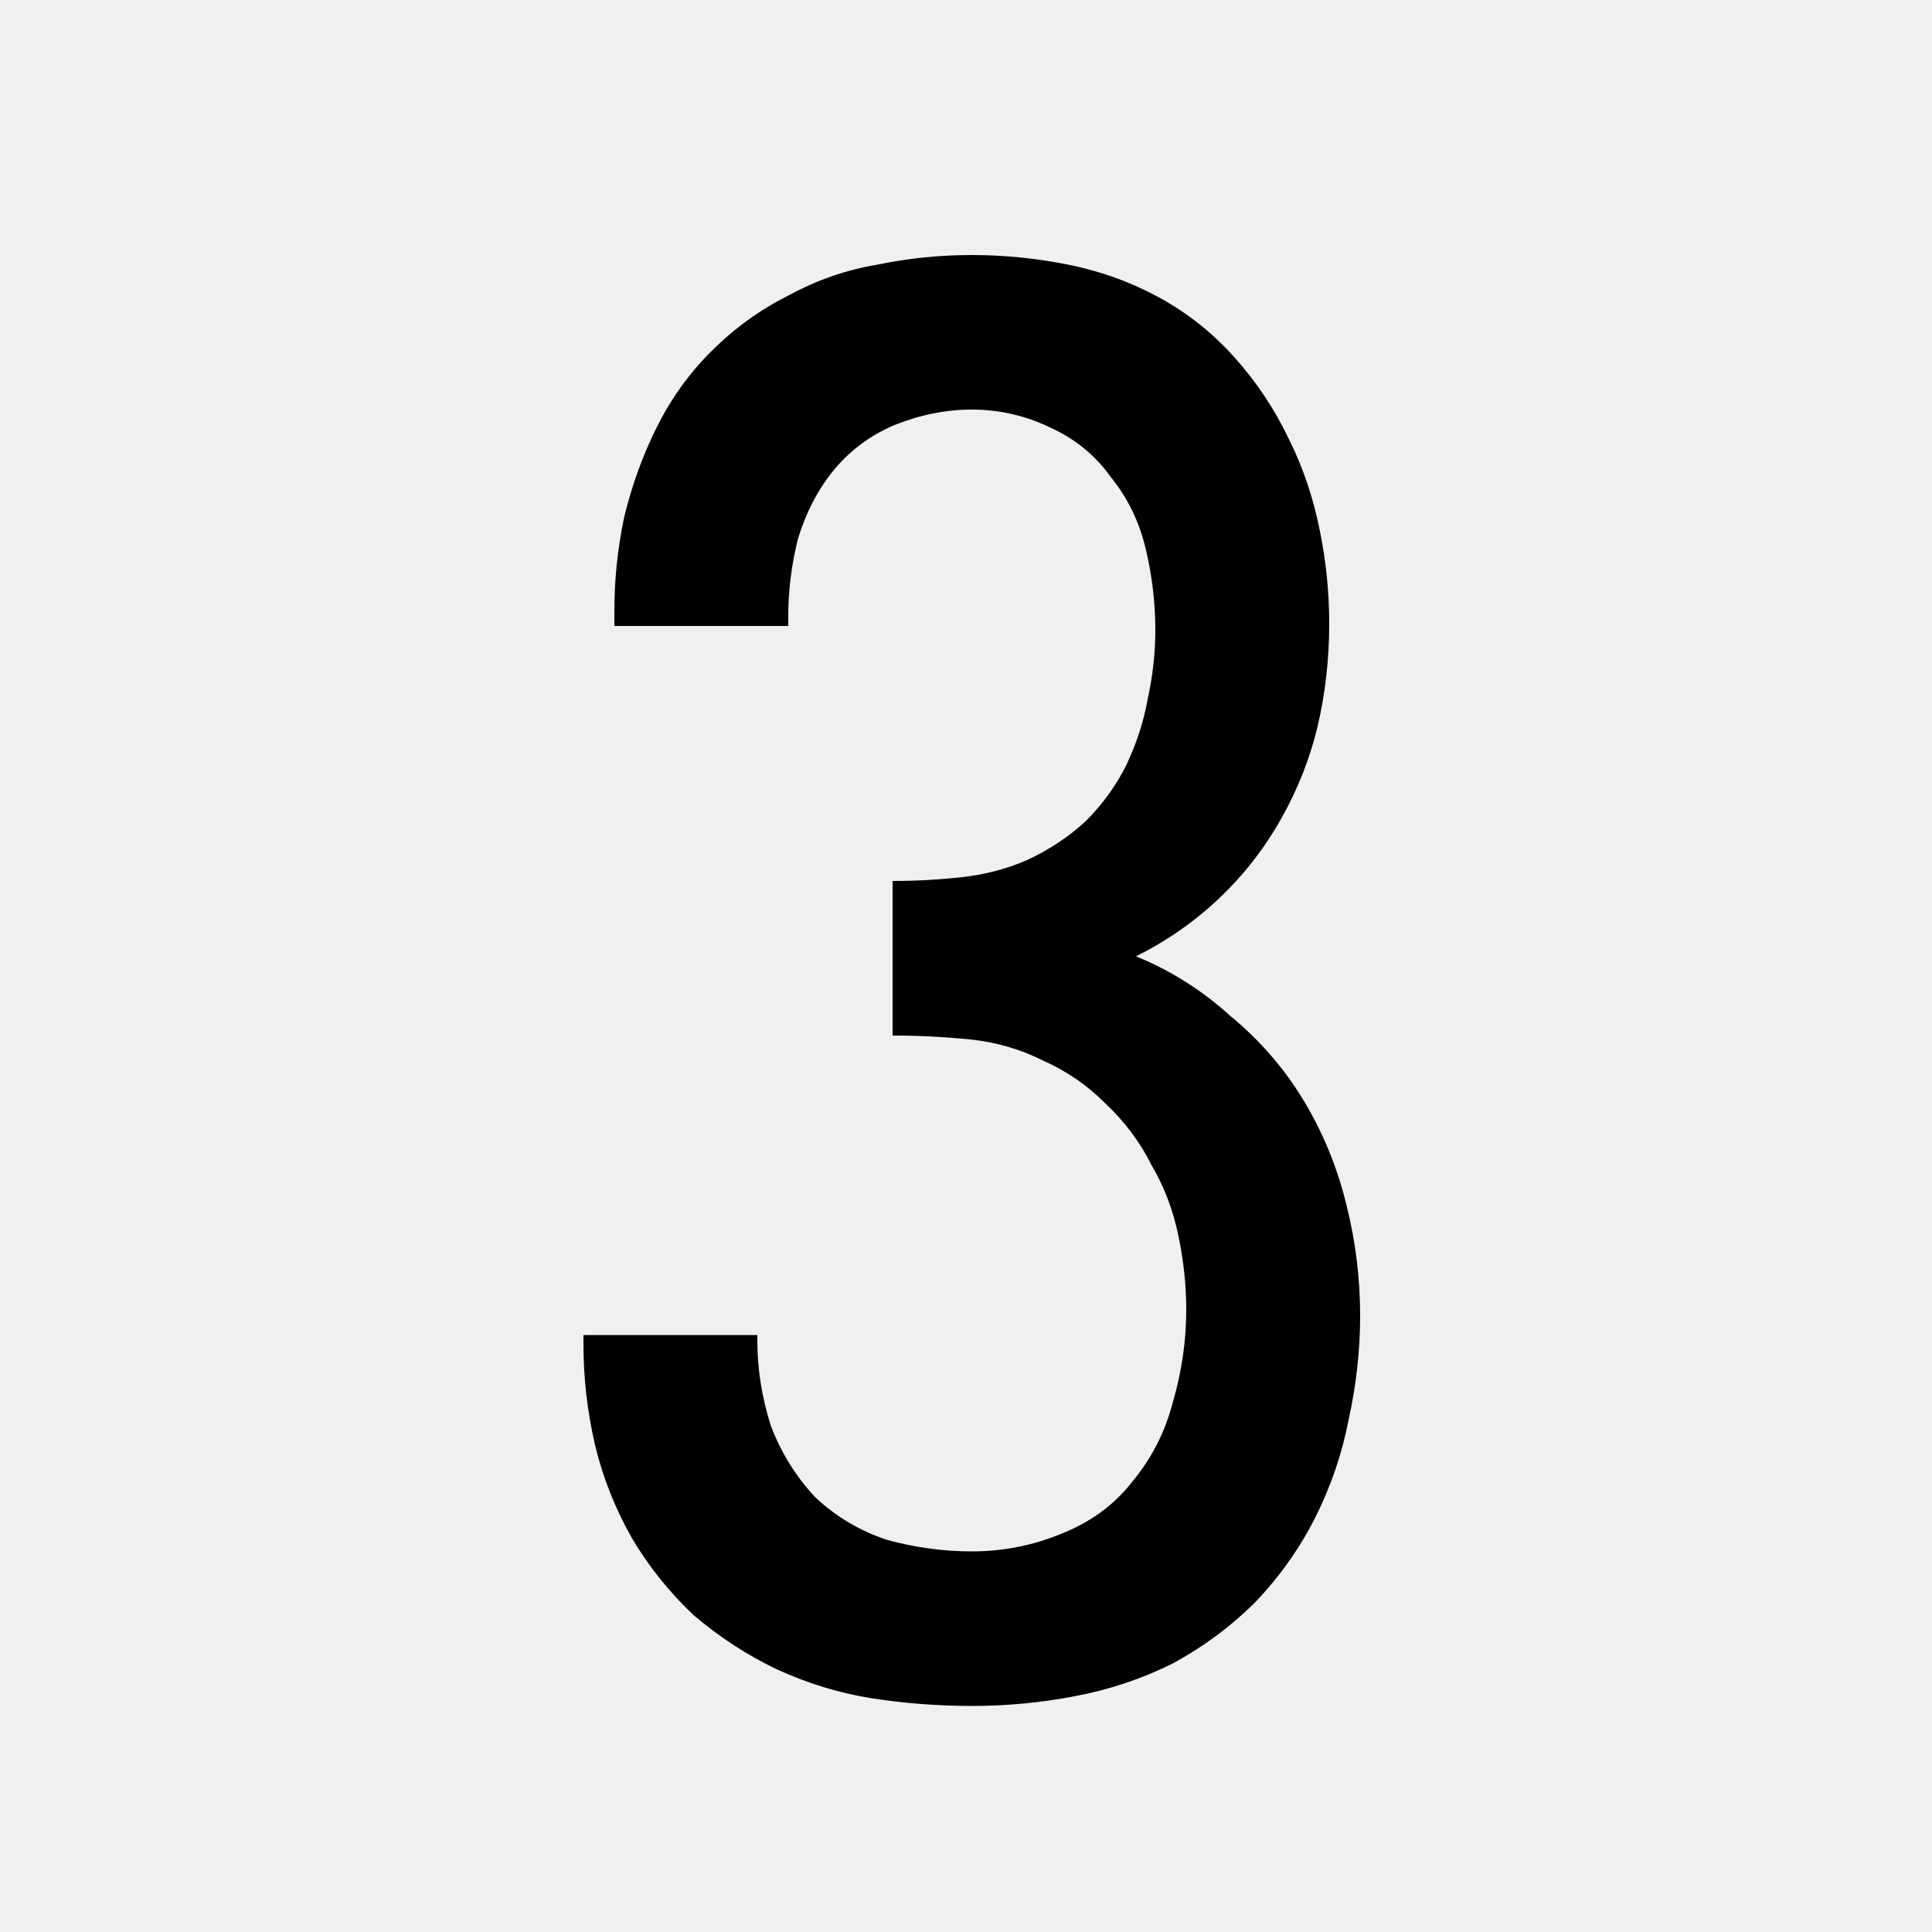
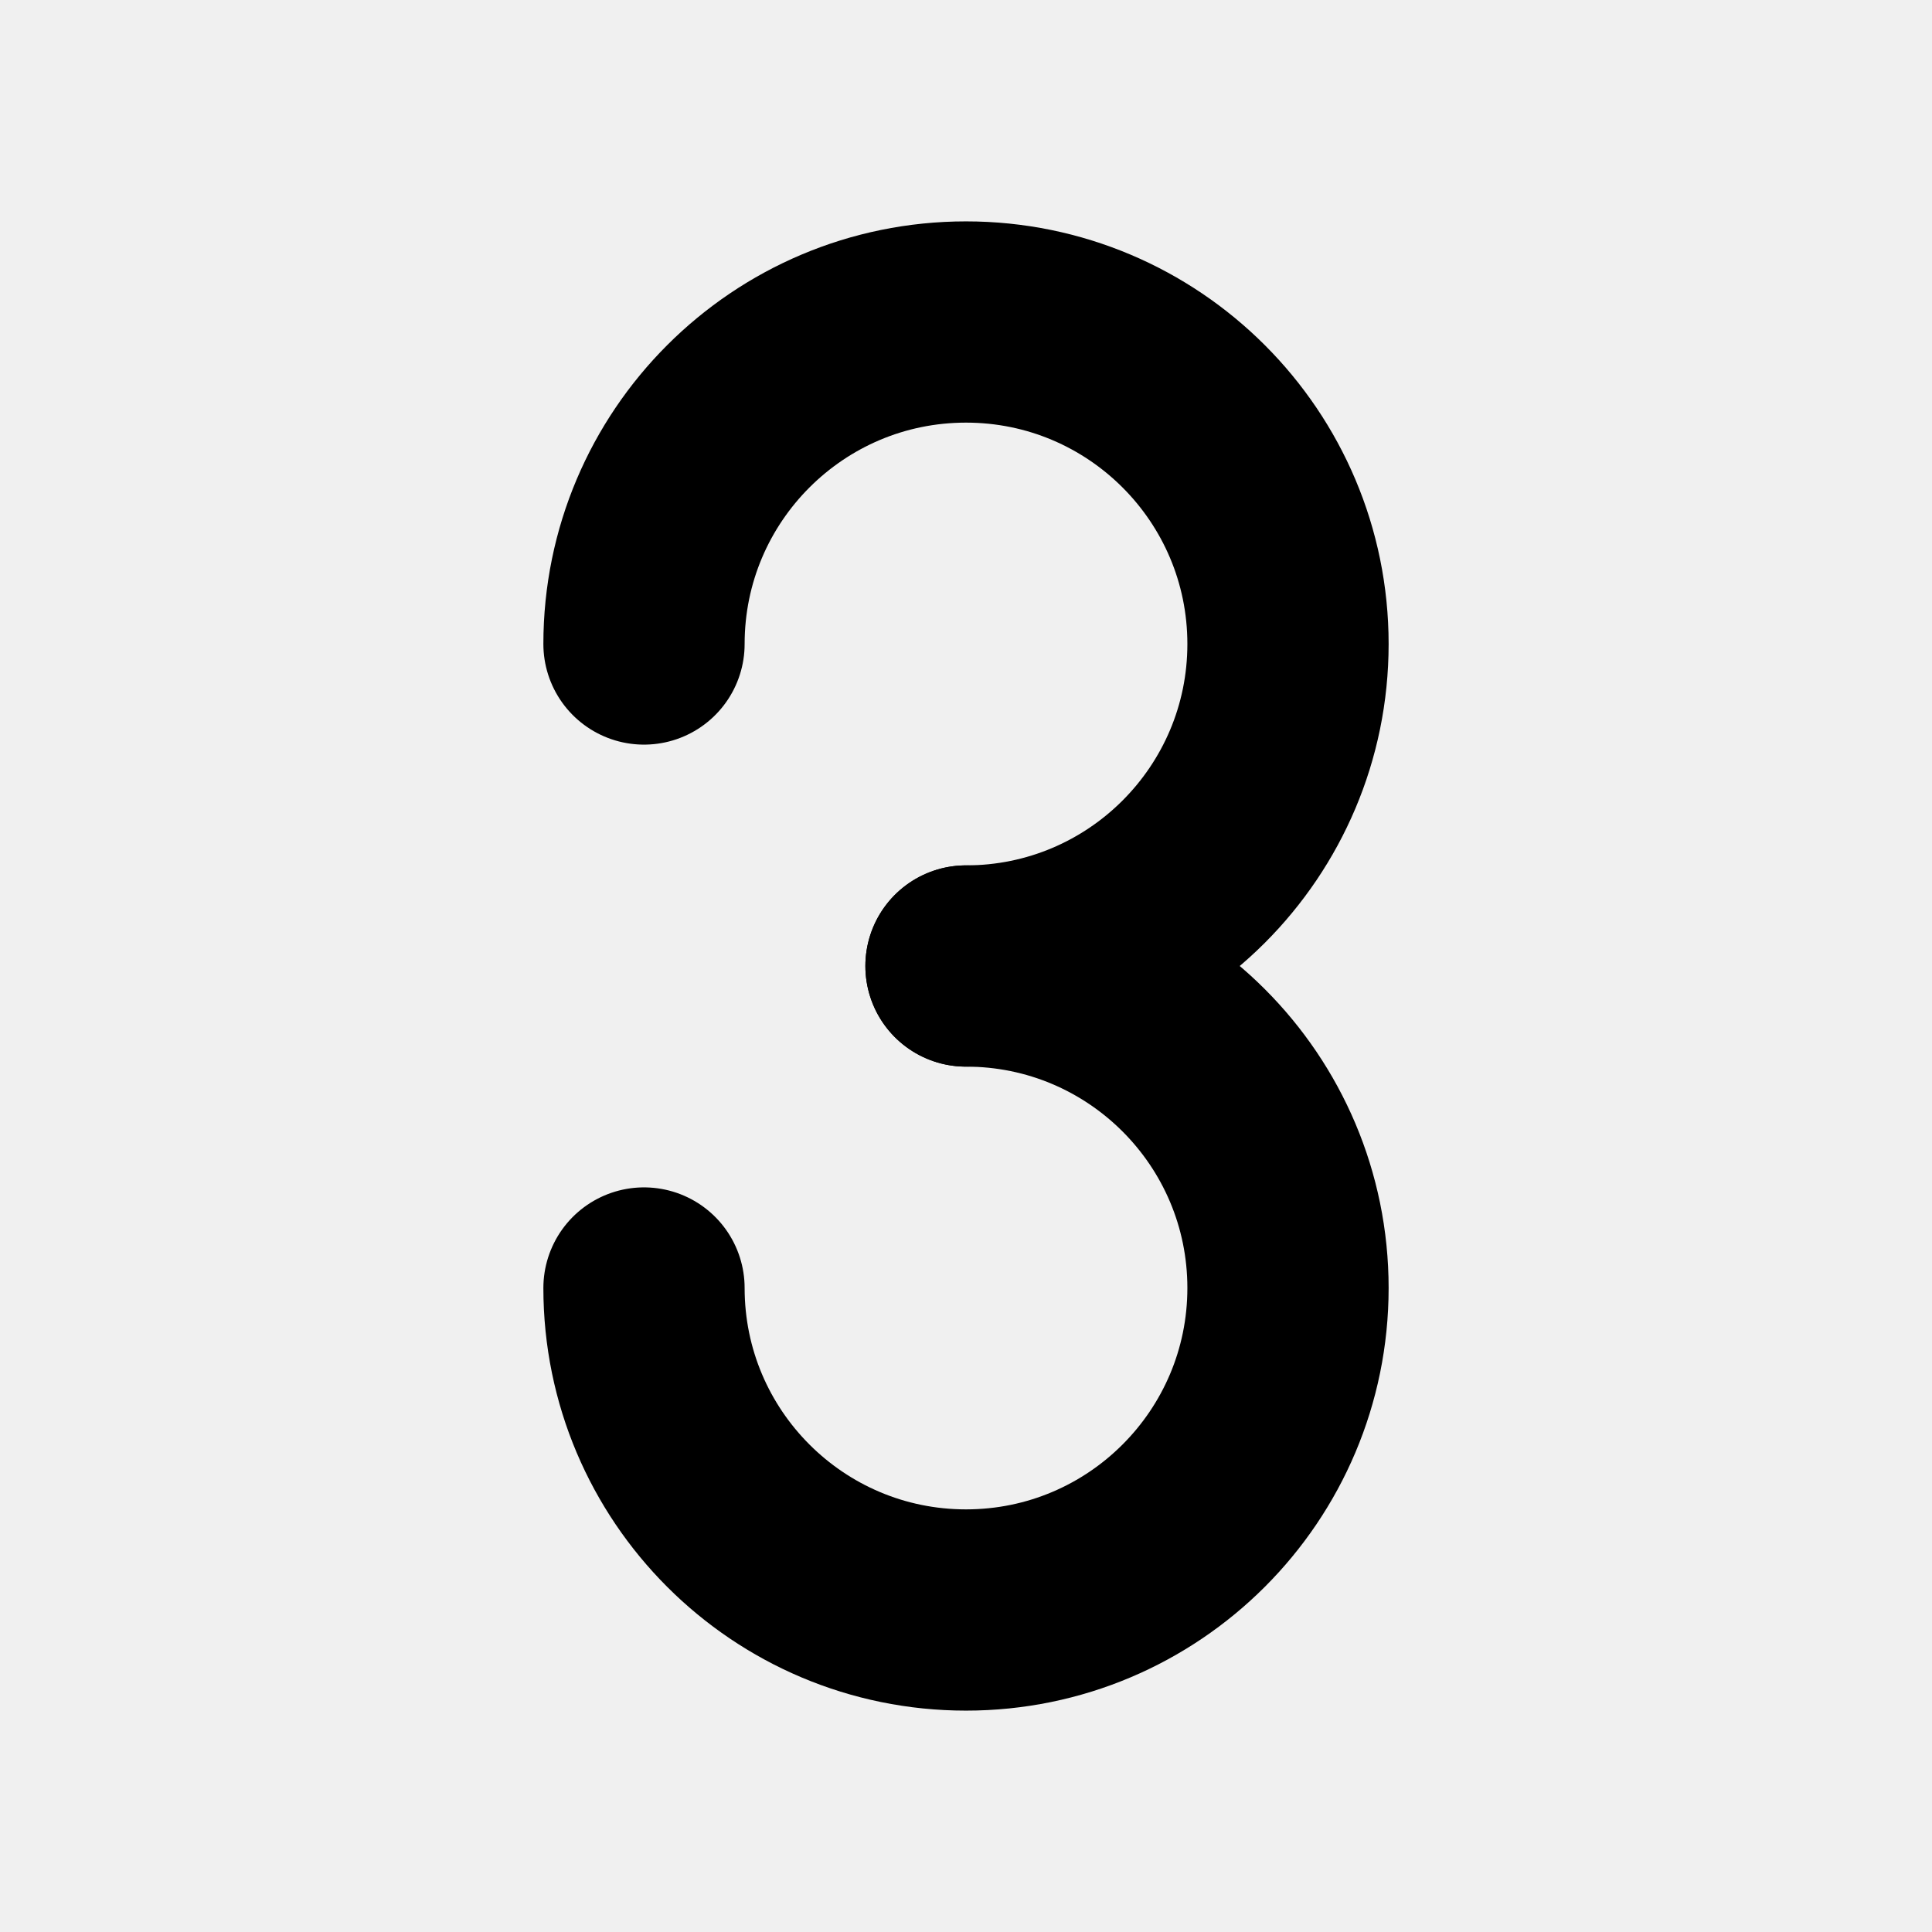
- <svg xmlns="http://www.w3.org/2000/svg" width="24" height="24" viewBox="0 0 24 24" fill="none">
-   <g clip-path="url(#clip0_58_93)">
-     <path d="M12.072 21.192C11.656 21.192 11.24 21.16 10.824 21.096C10.424 21.032 10.032 20.912 9.648 20.736C9.28 20.56 8.936 20.336 8.616 20.064C8.312 19.776 8.056 19.456 7.848 19.104C7.64 18.736 7.488 18.352 7.392 17.952C7.296 17.536 7.248 17.12 7.248 16.704V16.584H9.408V16.656C9.408 17.008 9.464 17.36 9.576 17.712C9.704 18.048 9.888 18.344 10.128 18.6C10.384 18.84 10.68 19.016 11.016 19.128C11.368 19.224 11.72 19.272 12.072 19.272C12.456 19.272 12.824 19.2 13.176 19.056C13.544 18.912 13.84 18.696 14.064 18.408C14.304 18.12 14.472 17.792 14.568 17.424C14.68 17.04 14.736 16.656 14.736 16.272C14.736 15.968 14.704 15.664 14.64 15.36C14.576 15.04 14.464 14.744 14.304 14.472C14.16 14.184 13.968 13.928 13.728 13.704C13.504 13.48 13.248 13.304 12.96 13.176C12.672 13.032 12.368 12.944 12.048 12.912C11.728 12.88 11.408 12.864 11.088 12.864V10.944C11.376 10.944 11.664 10.928 11.952 10.896C12.24 10.864 12.512 10.792 12.768 10.68C13.04 10.552 13.28 10.392 13.488 10.2C13.696 9.992 13.864 9.76 13.992 9.504C14.12 9.232 14.208 8.96 14.256 8.688C14.32 8.4 14.352 8.112 14.352 7.824C14.352 7.488 14.312 7.152 14.232 6.816C14.152 6.48 14.008 6.184 13.8 5.928C13.608 5.656 13.352 5.448 13.032 5.304C12.728 5.16 12.408 5.088 12.072 5.088C11.752 5.088 11.432 5.152 11.112 5.28C10.808 5.408 10.552 5.6 10.344 5.856C10.152 6.096 10.008 6.376 9.912 6.696C9.832 7.016 9.792 7.336 9.792 7.656V7.776H7.632V7.584C7.632 7.2 7.672 6.816 7.752 6.432C7.848 6.032 7.984 5.656 8.16 5.304C8.336 4.952 8.56 4.64 8.832 4.368C9.12 4.08 9.44 3.848 9.792 3.672C10.144 3.48 10.512 3.352 10.896 3.288C11.28 3.208 11.672 3.168 12.072 3.168C12.472 3.168 12.872 3.208 13.272 3.288C13.672 3.368 14.048 3.504 14.4 3.696C14.752 3.888 15.064 4.136 15.336 4.44C15.608 4.744 15.832 5.08 16.008 5.448C16.184 5.8 16.312 6.176 16.392 6.576C16.472 6.96 16.512 7.352 16.512 7.752C16.512 8.184 16.464 8.608 16.368 9.024C16.272 9.424 16.12 9.808 15.912 10.176C15.704 10.544 15.448 10.872 15.144 11.16C14.84 11.448 14.496 11.688 14.112 11.88C14.544 12.056 14.936 12.304 15.288 12.624C15.656 12.928 15.96 13.28 16.2 13.68C16.44 14.08 16.616 14.512 16.728 14.976C16.84 15.424 16.896 15.88 16.896 16.344C16.896 16.776 16.848 17.208 16.752 17.64C16.672 18.056 16.536 18.456 16.344 18.84C16.152 19.224 15.904 19.576 15.6 19.896C15.296 20.2 14.952 20.456 14.568 20.664C14.184 20.856 13.776 20.992 13.344 21.072C12.928 21.152 12.504 21.192 12.072 21.192Z" fill="black" />
-   </g>
-   <defs>
-     <clipPath id="clip0_58_93">
-       <rect width="24" height="24" fill="white" />
-     </clipPath>
-   </defs>
+ <svg xmlns="http://www.w3.org/2000/svg" width="24" height="24" viewBox="0 0 24 24" fill="none" stroke="currentColor" stroke-width="2.5" stroke-linecap="round" stroke-linejoin="round">
+   <path d="M12 12a4 4 0 1 0 -4 -4" />
+   <path d="M8 16a4 4 0 1 0 4 -4" />
</svg>
